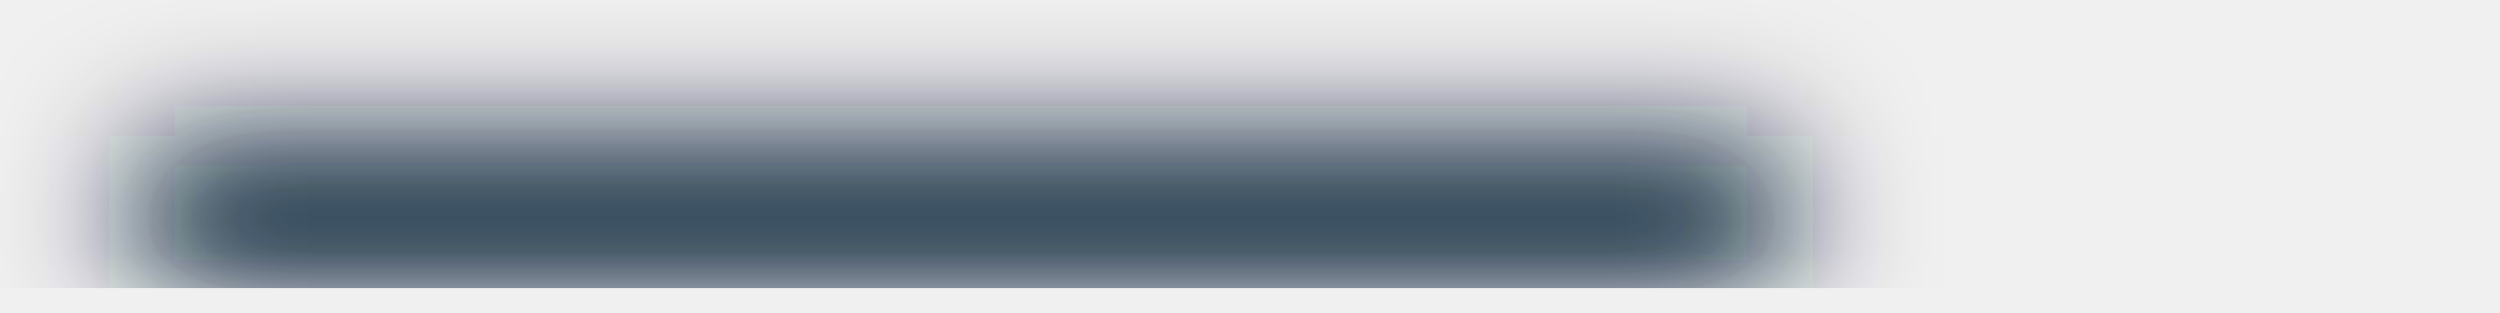
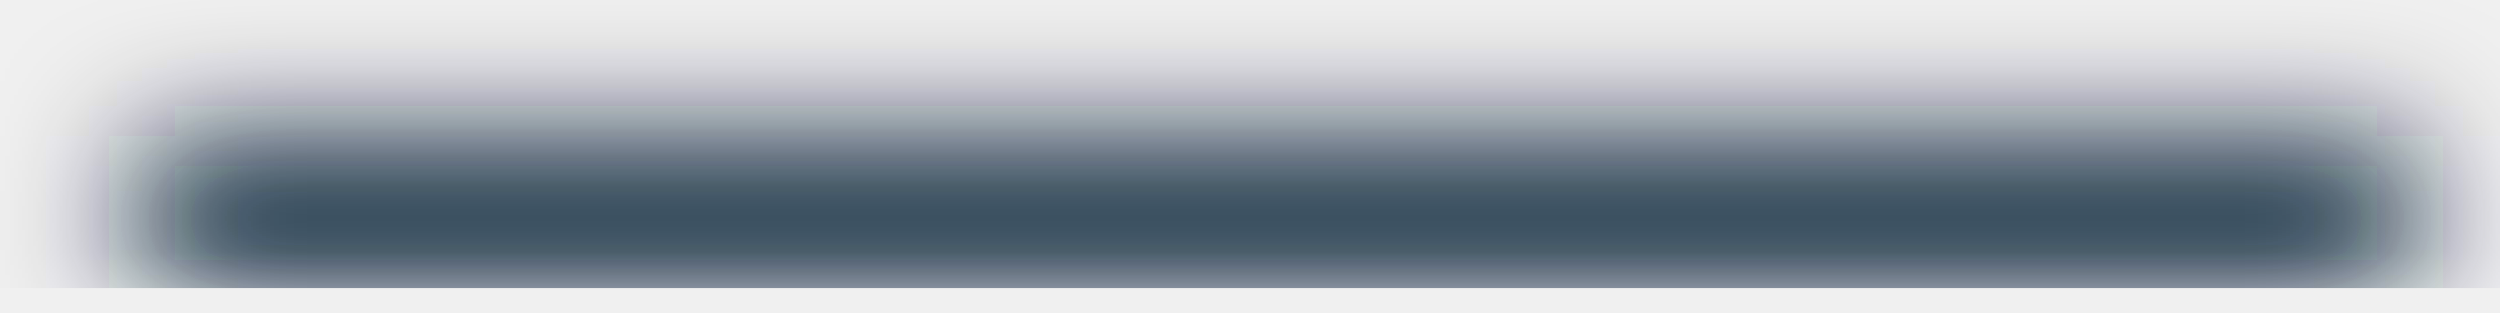
<svg xmlns="http://www.w3.org/2000/svg" width="512" height="64" viewBox="0 0 512 64">
  <defs>
    <filter id="soft" filterUnits="userSpaceOnUse" x="-60" y="-60" width="632" height="184">
      <feGaussianBlur stdDeviation="14.23 13.06" />
    </filter>
    <mask id="cut" maskUnits="userSpaceOnUse" x="0" y="0" width="512" height="64">
      <rect width="512" height="59" fill="#fff" />
    </mask>
  </defs>
  <g mask="url(#cut)">
-     <rect x="29.08" y="28.05" width="335.50" height="40.95" fill="#021931" fill-opacity="0.893" filter="url(#soft)" />
+     <rect x="29.08" y="28.05" width="464.50" height="40.95" fill="#021931" fill-opacity="0.893" filter="url(#soft)" />
  </g>
</svg>
